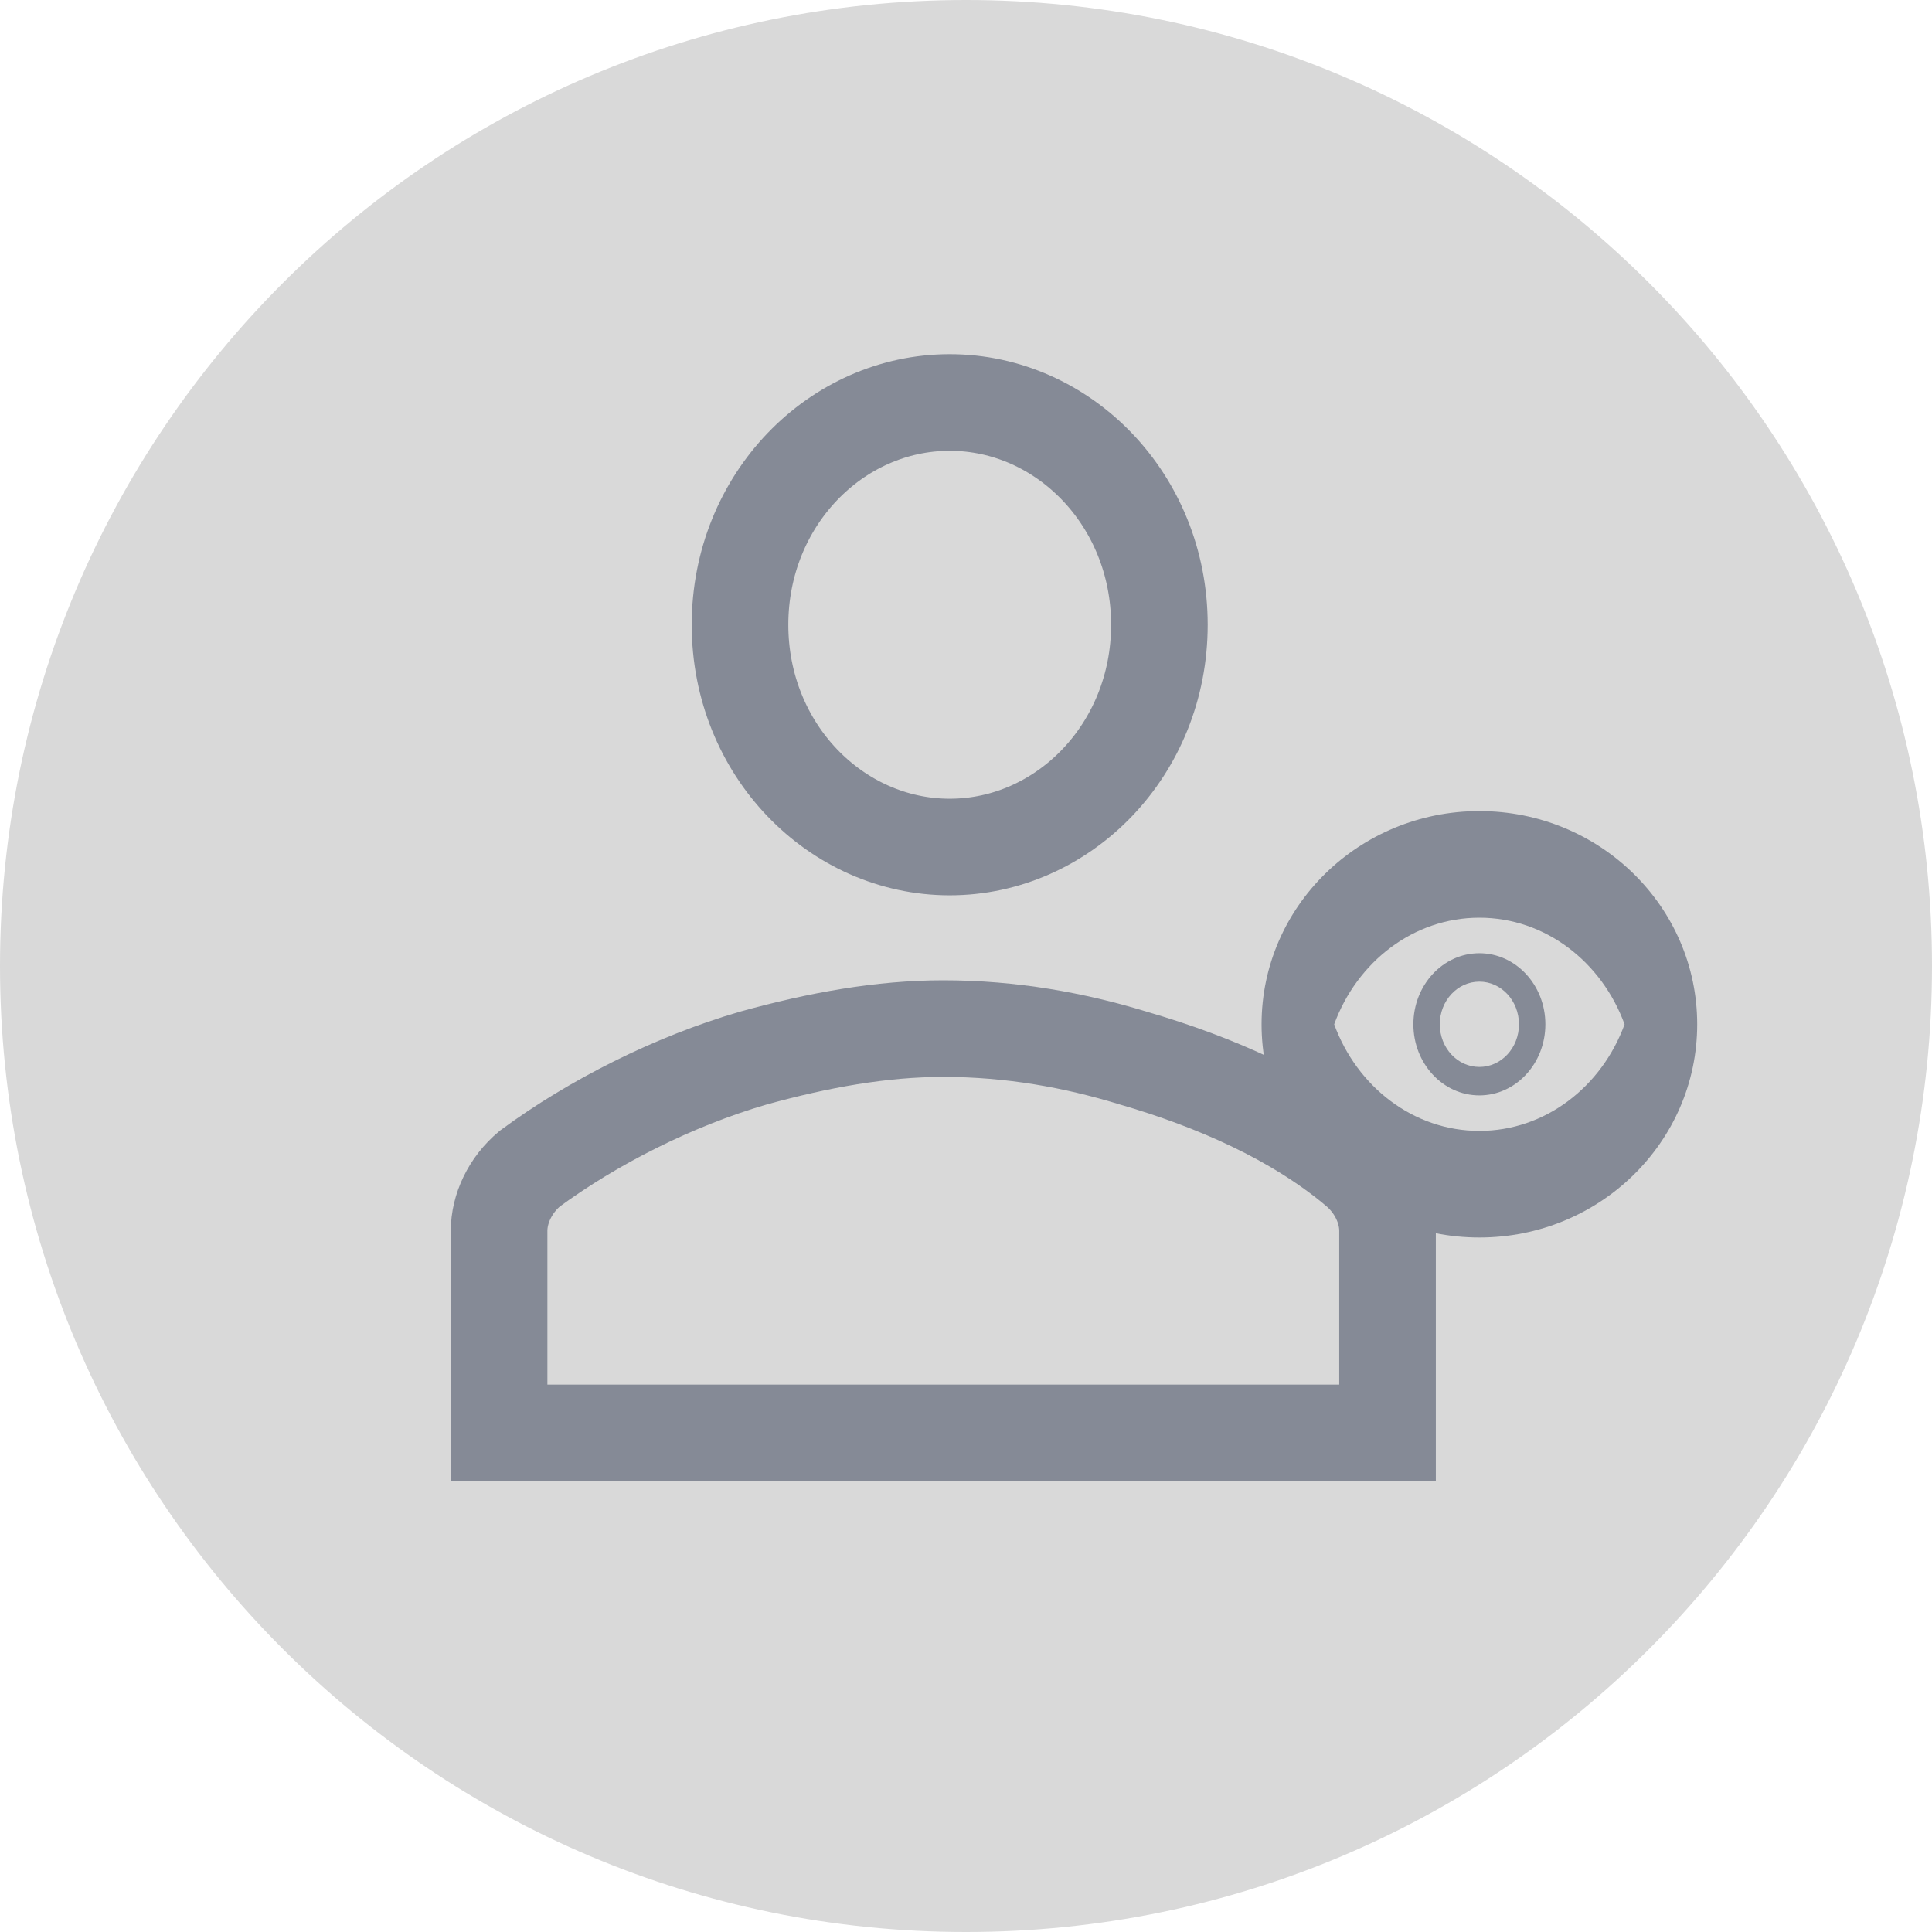
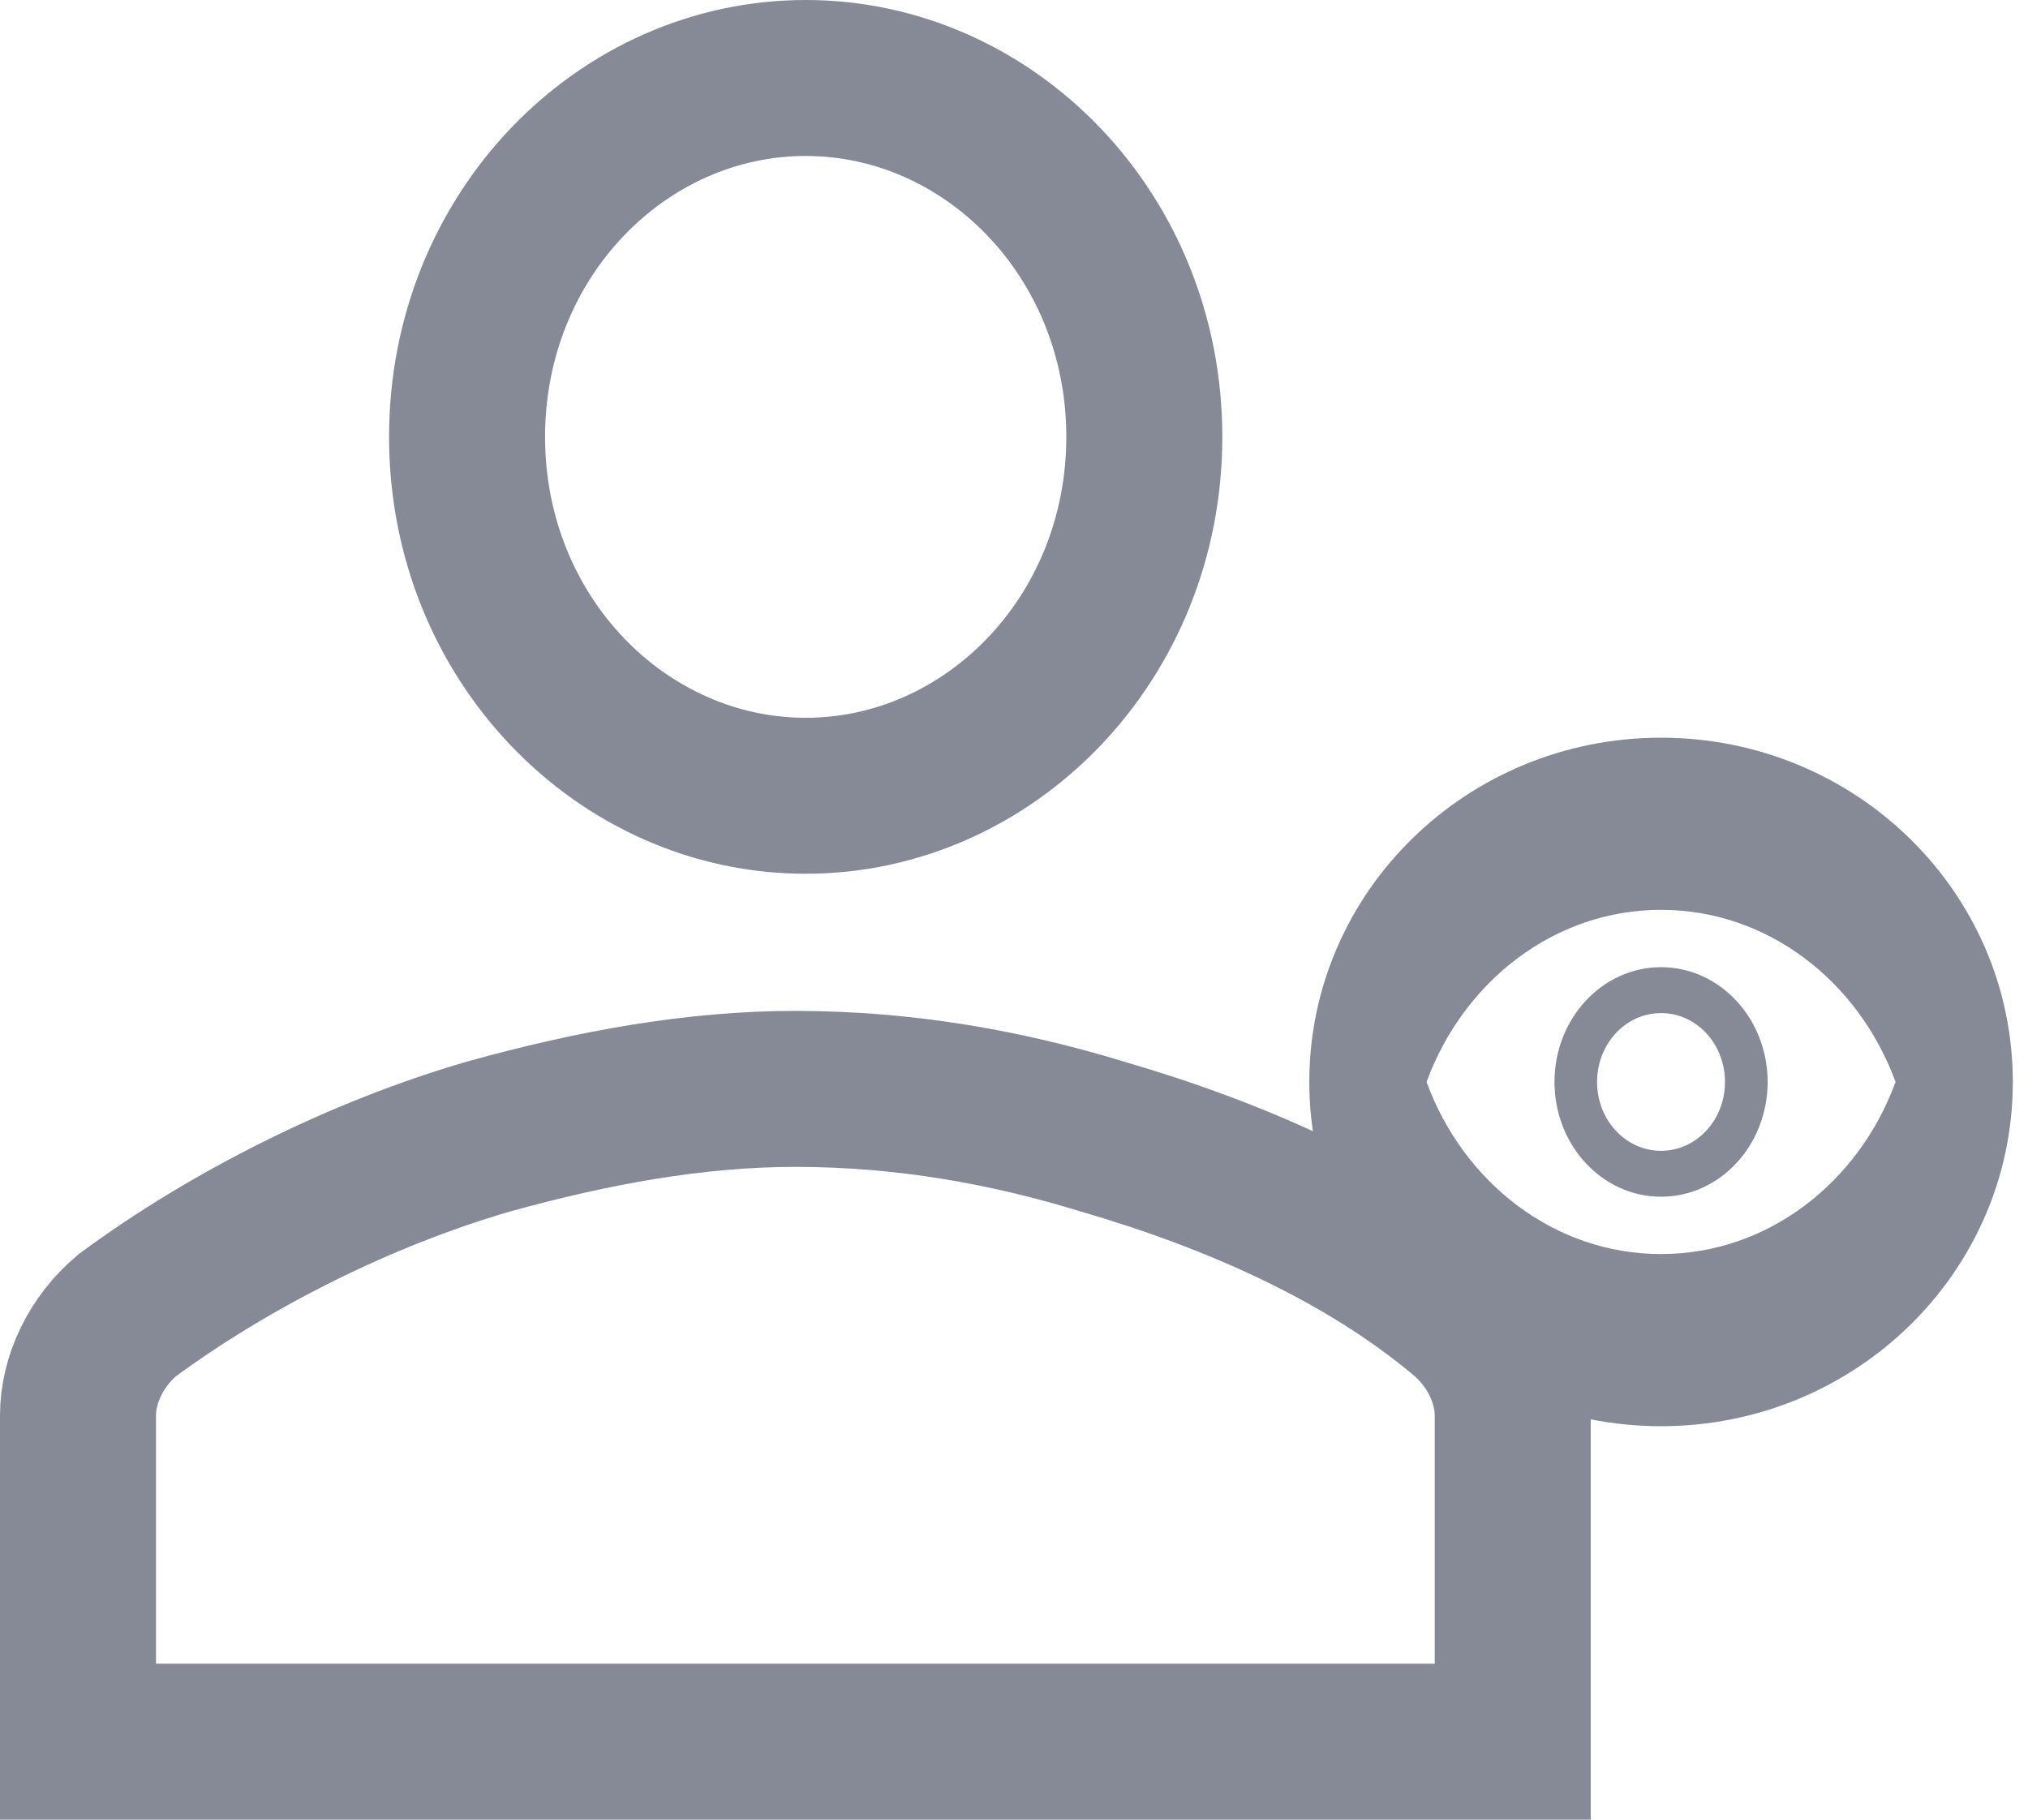
- <svg xmlns="http://www.w3.org/2000/svg" width="60" height="60" viewBox="0 0 60 60" fill="none">
-   <circle cx="30" cy="30" r="30" fill="#D9D9D9" />
-   <path d="M36.006 19.403C36.006 23.283 33.024 26.305 29.494 26.305C25.964 26.305 22.982 23.283 22.982 19.403C22.982 15.522 25.964 12.5 29.494 12.5C33.024 12.5 36.006 15.522 36.006 19.403Z" stroke="#858A96" stroke-width="3" />
-   <path d="M42.102 36.264L42.108 36.269L42.114 36.275C42.743 36.786 43.091 37.535 43.091 38.222V44.5H15.5V38.222C15.5 37.544 15.839 36.805 16.452 36.294C18.41 34.852 20.911 33.583 23.396 32.859C25.419 32.299 27.377 31.944 29.295 31.944C31.417 31.944 33.372 32.304 35.167 32.851L35.176 32.854L35.186 32.857C37.753 33.603 40.215 34.694 42.102 36.264Z" stroke="#858A96" stroke-width="3" />
-   <path fill-rule="evenodd" clip-rule="evenodd" d="M52.708 31.811C52.708 35.468 49.679 38.432 45.943 38.432C42.208 38.432 39.179 35.468 39.179 31.811C39.179 28.154 42.208 25.189 45.943 25.189C49.679 25.189 52.708 28.154 52.708 31.811ZM45.943 28.5C43.894 28.5 42.143 29.873 41.434 31.811C42.143 33.748 43.894 35.121 45.943 35.121C47.993 35.121 49.744 33.748 50.453 31.811C49.744 29.873 47.993 28.5 45.943 28.5ZM43.894 31.811C43.894 33.029 44.812 34.018 45.943 34.018C47.075 34.018 47.993 33.029 47.993 31.811C47.993 30.592 47.075 29.603 45.943 29.603C44.812 29.603 43.894 30.592 43.894 31.811ZM44.714 31.811C44.714 31.078 45.263 30.486 45.943 30.486C46.624 30.486 47.173 31.078 47.173 31.811C47.173 32.543 46.624 33.135 45.943 33.135C45.263 33.135 44.714 32.543 44.714 31.811Z" fill="#858A96" />
+ <svg xmlns="http://www.w3.org/2000/svg" width="39" height="35" viewBox="0 0 39 35" fill="none">
+   <path d="M22.006 8.403C22.006 12.283 19.024 15.306 15.494 15.306C11.964 15.306 8.982 12.283 8.982 8.403C8.982 4.522 11.964 1.5 15.494 1.5C19.024 1.5 22.006 4.522 22.006 8.403Z" stroke="#858A96" stroke-width="3" />
+   <path d="M28.102 25.264L28.108 25.269L28.114 25.274C28.743 25.786 29.091 26.535 29.091 27.222V33.5H1.5V27.222C1.5 26.544 1.839 25.805 2.452 25.294C4.41 23.852 6.911 22.583 9.396 21.86C11.419 21.299 13.377 20.944 15.295 20.944C17.417 20.944 19.372 21.304 21.167 21.851L21.177 21.854L21.186 21.857C23.753 22.603 26.215 23.694 28.102 25.264Z" stroke="#858A96" stroke-width="3" />
+   <path fill-rule="evenodd" clip-rule="evenodd" d="M38.708 20.811C38.708 24.468 35.679 27.432 31.943 27.432C28.207 27.432 25.179 24.468 25.179 20.811C25.179 17.154 28.207 14.189 31.943 14.189C35.679 14.189 38.708 17.154 38.708 20.811ZM31.943 17.5C29.894 17.5 28.143 18.873 27.434 20.811C28.143 22.748 29.894 24.121 31.943 24.121C33.993 24.121 35.744 22.748 36.453 20.811C35.744 18.873 33.993 17.5 31.943 17.5ZM29.894 20.811C29.894 22.029 30.812 23.018 31.943 23.018C33.075 23.018 33.993 22.029 33.993 20.811C33.993 19.592 33.075 18.603 31.943 18.603C30.812 18.603 29.894 19.592 29.894 20.811ZM30.713 20.811C30.713 20.078 31.263 19.486 31.943 19.486C32.624 19.486 33.173 20.078 33.173 20.811C33.173 21.543 32.624 22.135 31.943 22.135C31.263 22.135 30.713 21.543 30.713 20.811Z" fill="#858A96" />
</svg>
